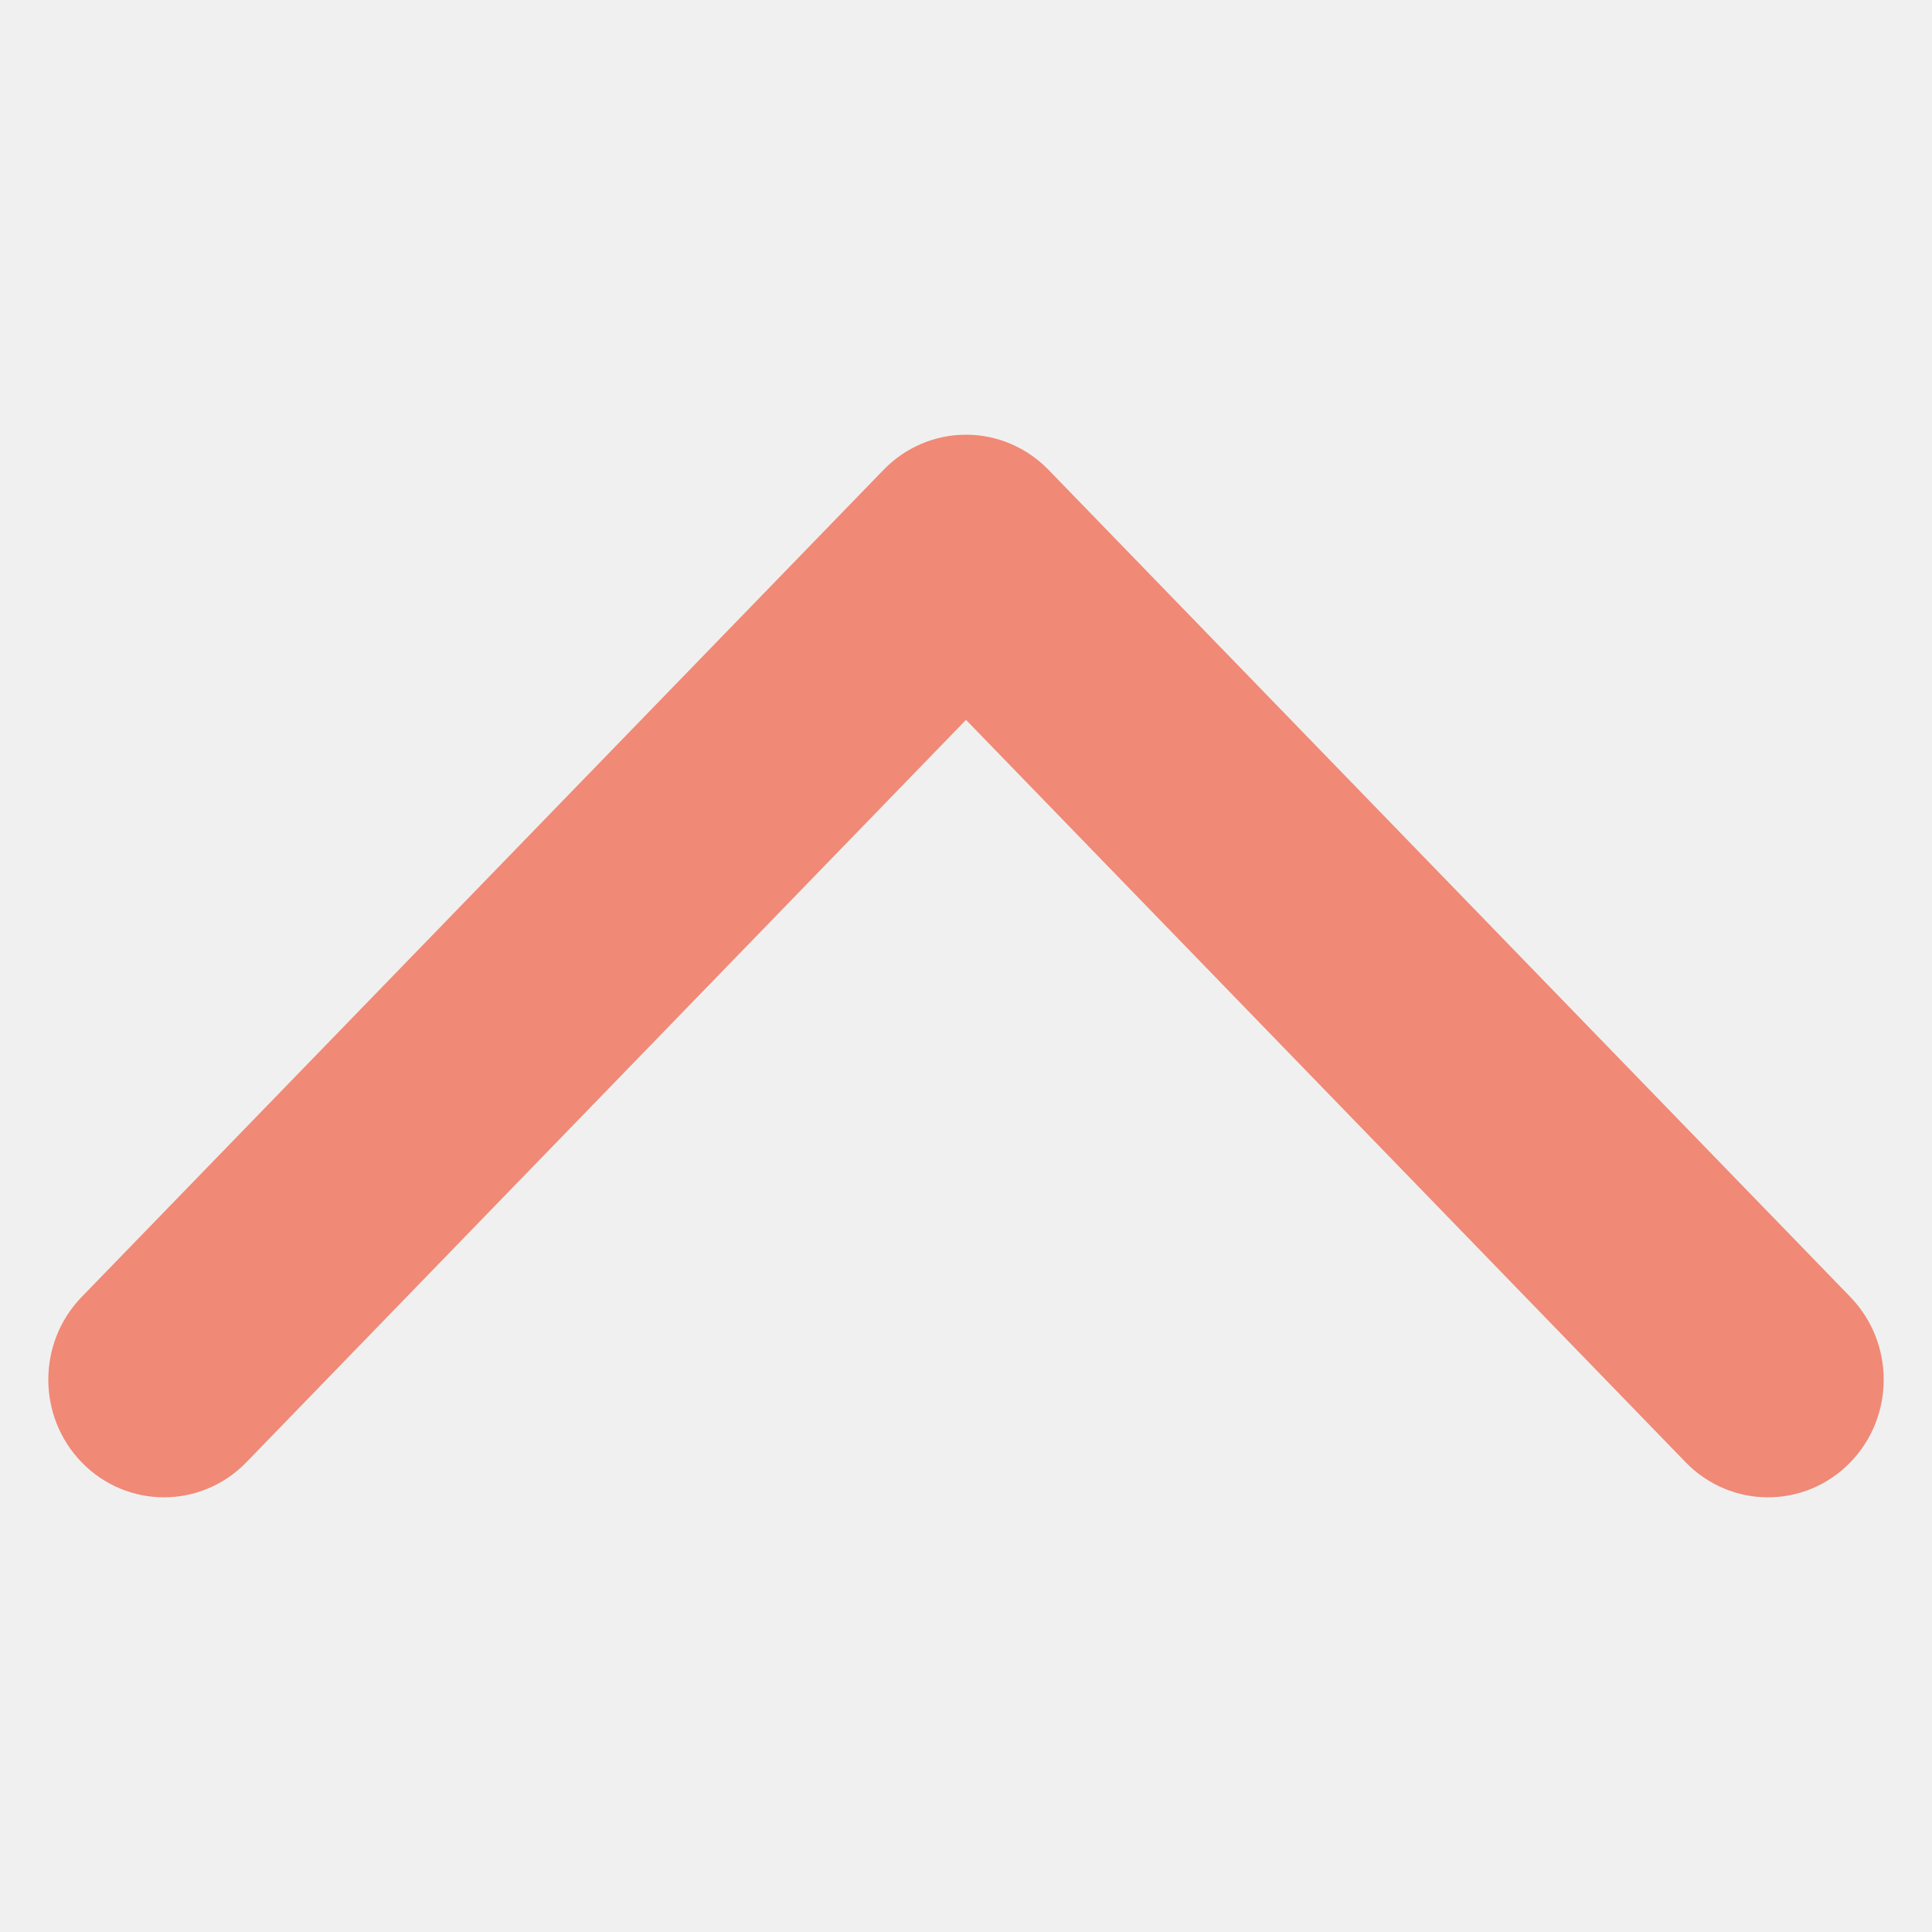
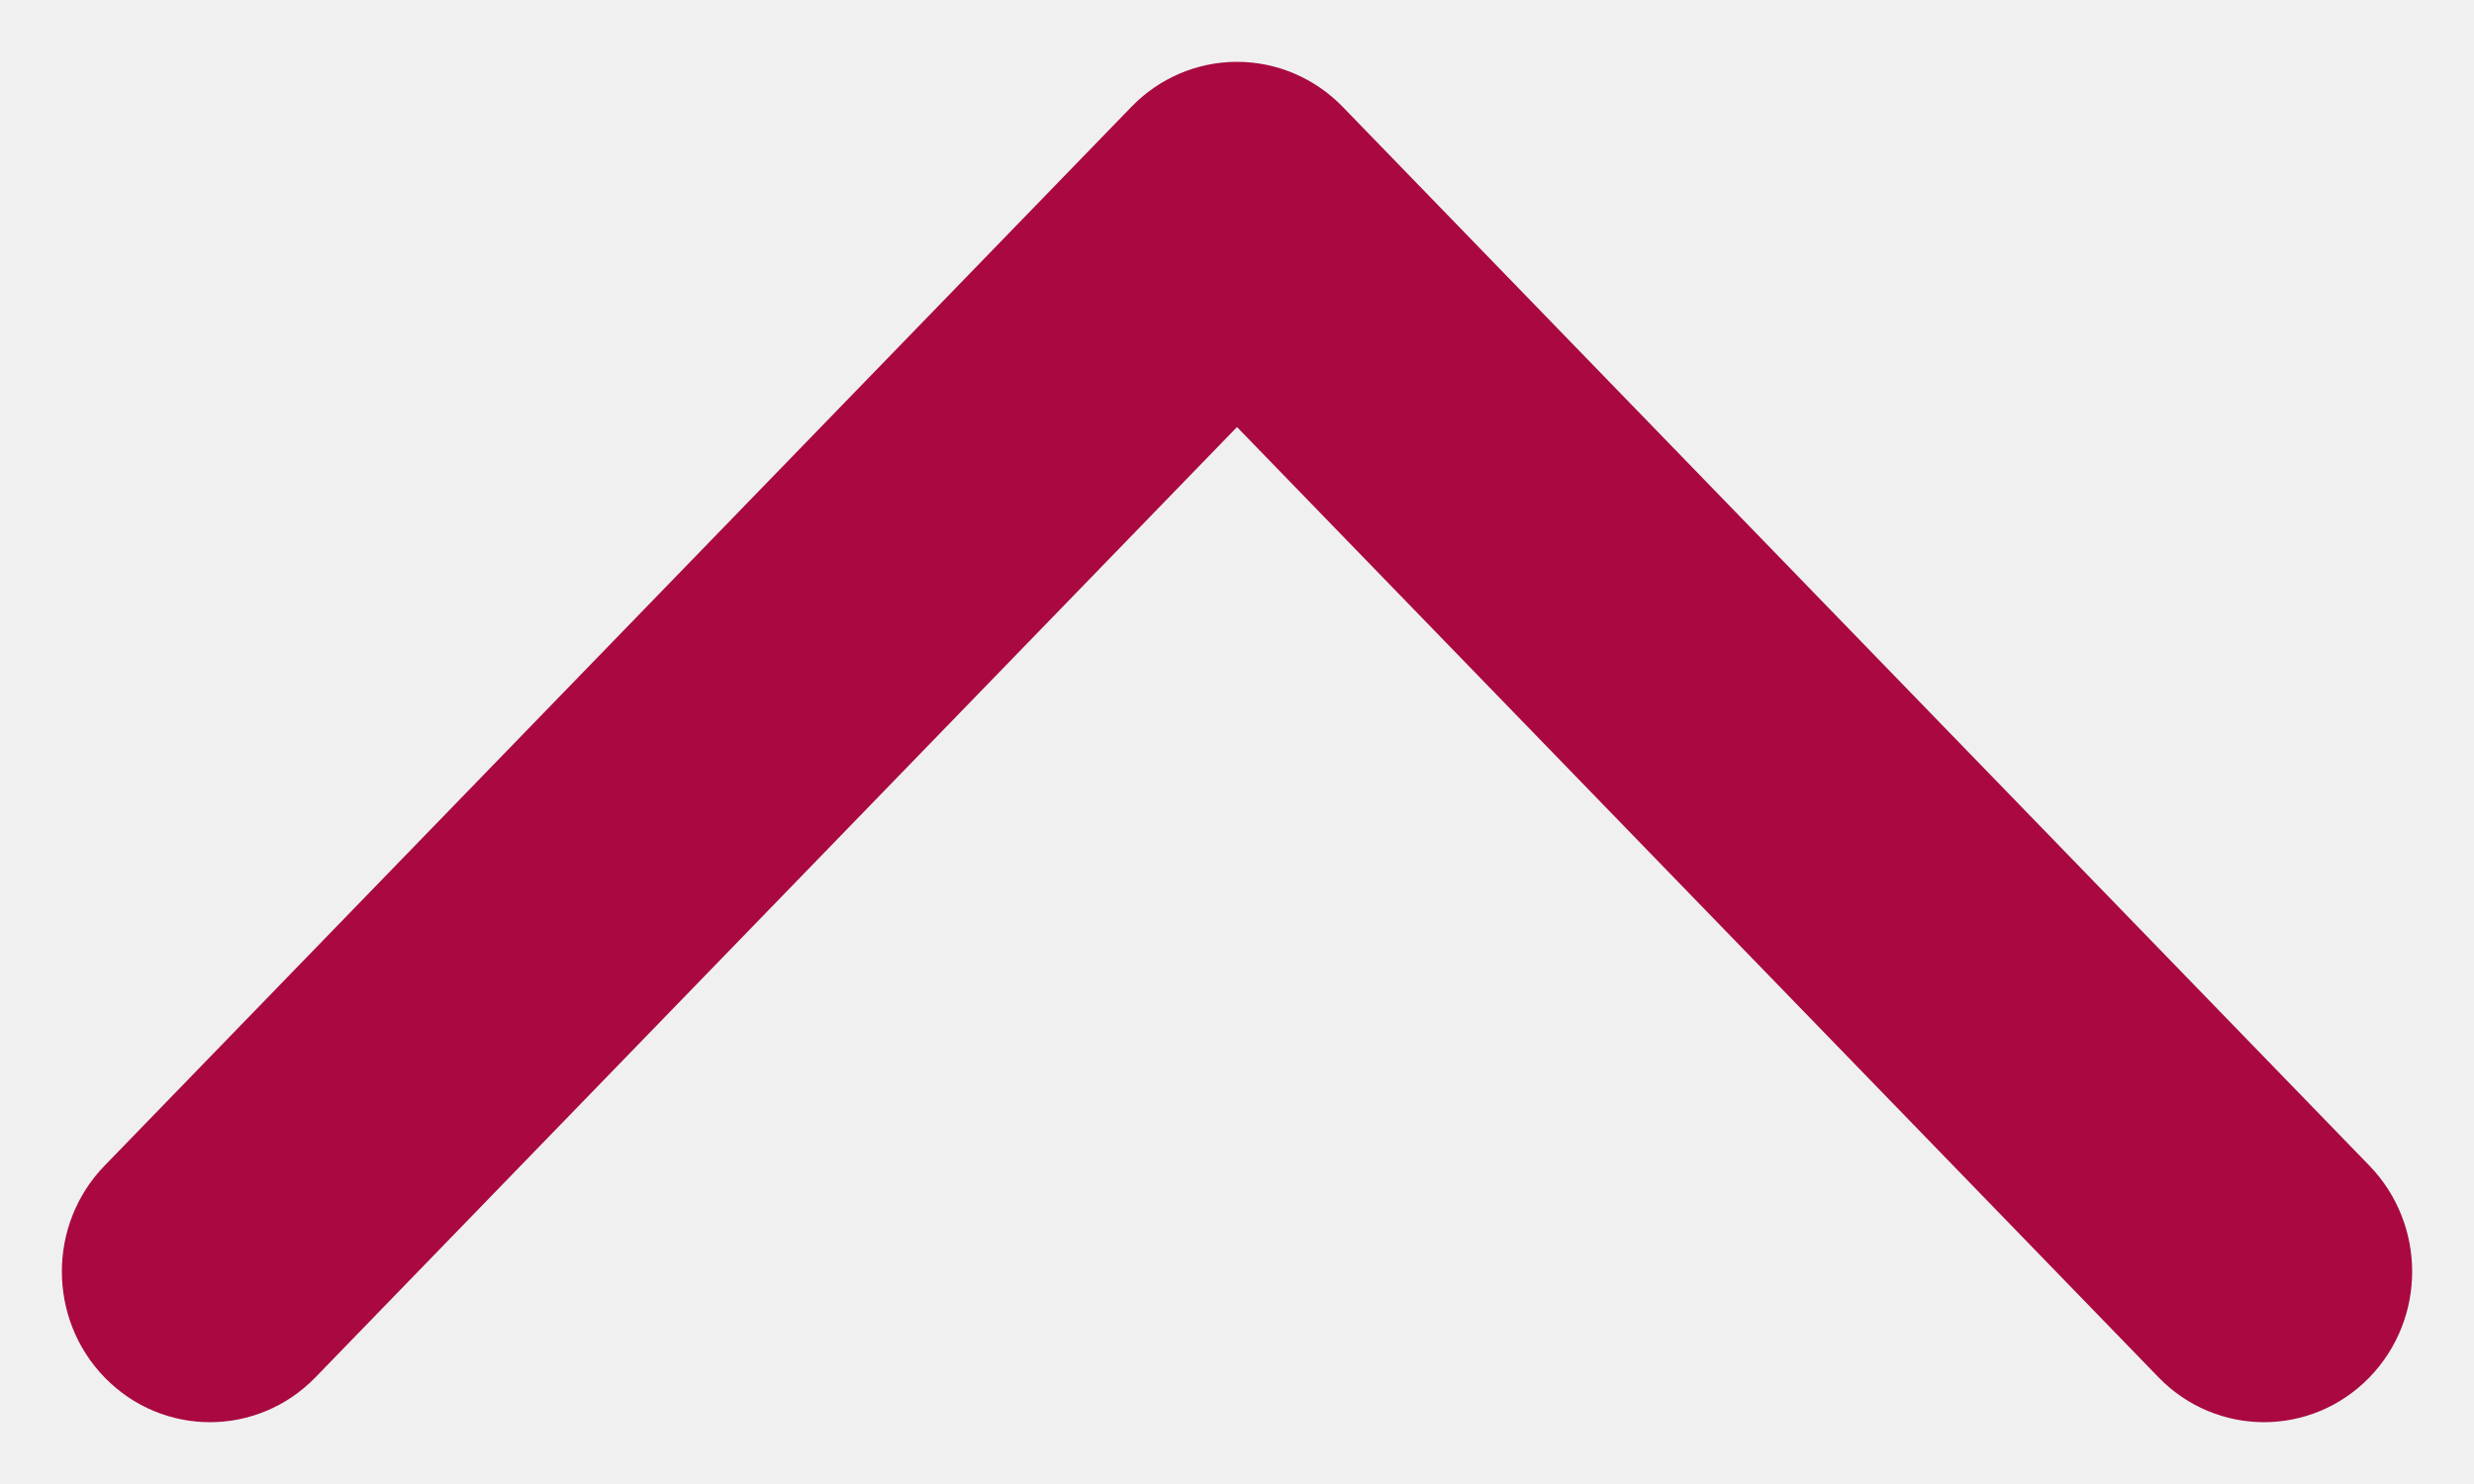
- <svg xmlns="http://www.w3.org/2000/svg" width="20" height="20" viewBox="0 0 20 20" fill="none">
-   <g clip-path="url(#clip0_115:407)">
-     <path d="M9.327 5.037L9.327 5.037L1.024 13.601L1.024 13.601C0.658 13.979 0.659 14.588 1.026 14.965L1.026 14.965C1.397 15.346 2.001 15.345 2.371 14.963L2.371 14.963L10 7.093L17.629 14.963L17.629 14.963C17.999 15.345 18.603 15.346 18.974 14.965L18.974 14.965C19.159 14.775 19.25 14.528 19.25 14.282C19.25 14.037 19.159 13.791 18.976 13.601L18.976 13.601L10.674 5.037C10.496 4.854 10.254 4.75 10 4.75C9.746 4.75 9.504 4.854 9.327 5.037Z" fill="#F08976" stroke="#F08976" stroke-width="0.5" />
-   </g>
-   <defs>
-     <clipPath id="clip0_115:407">
-       <rect width="20" height="20" fill="white" transform="translate(0 20) rotate(-90)" />
-     </clipPath>
-   </defs>
+ <svg xmlns="http://www.w3.org/2000/svg" width="20" height="12" viewBox="0 0 20 12" fill="none">
+   <path d="M9.327 1.037L9.327 1.037L1.024 9.601L1.024 9.601C0.658 9.979 0.659 10.588 1.026 10.965L1.026 10.965C1.397 11.346 2.001 11.345 2.371 10.963L2.371 10.963L10 3.094L17.629 10.963L17.629 10.963C17.999 11.345 18.603 11.346 18.974 10.965L18.974 10.965C19.159 10.775 19.25 10.528 19.25 10.282C19.25 10.037 19.159 9.791 18.976 9.601L18.976 9.601L10.674 1.037C10.496 0.854 10.254 0.75 10 0.75C9.746 0.75 9.504 0.854 9.327 1.037Z" fill="#A90841" stroke="#A90841" stroke-width="0.5" />
</svg>
